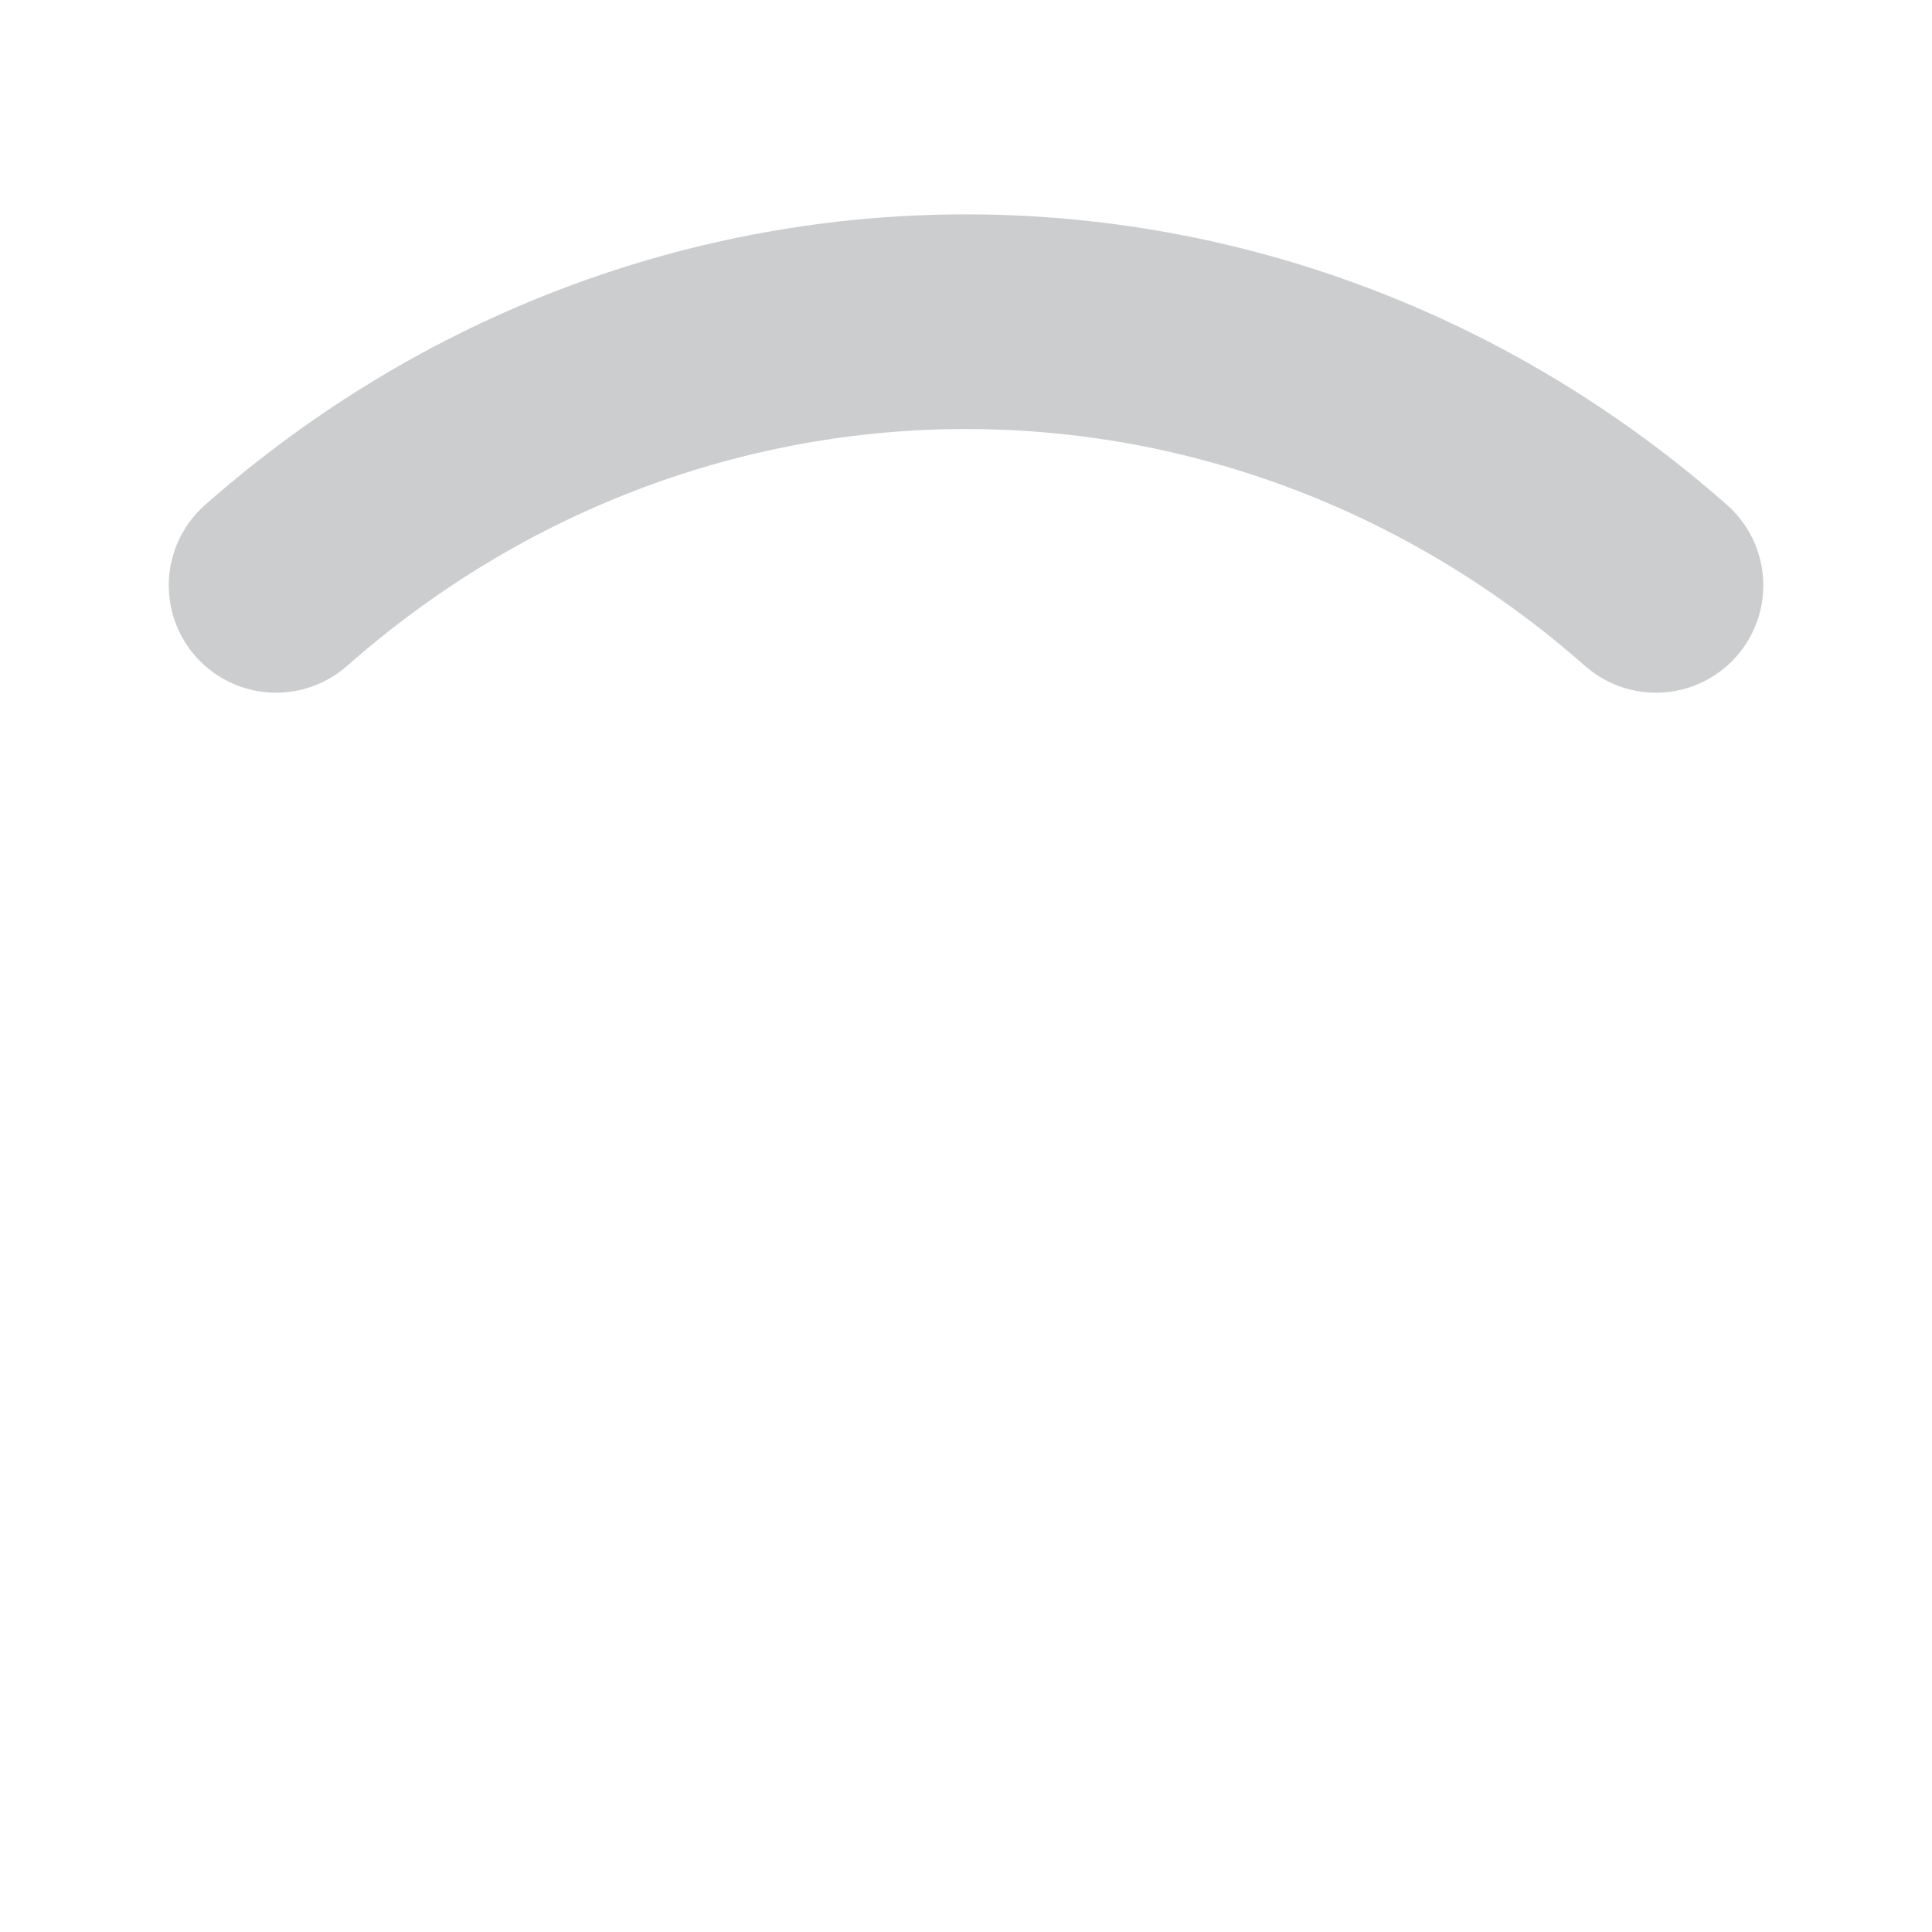
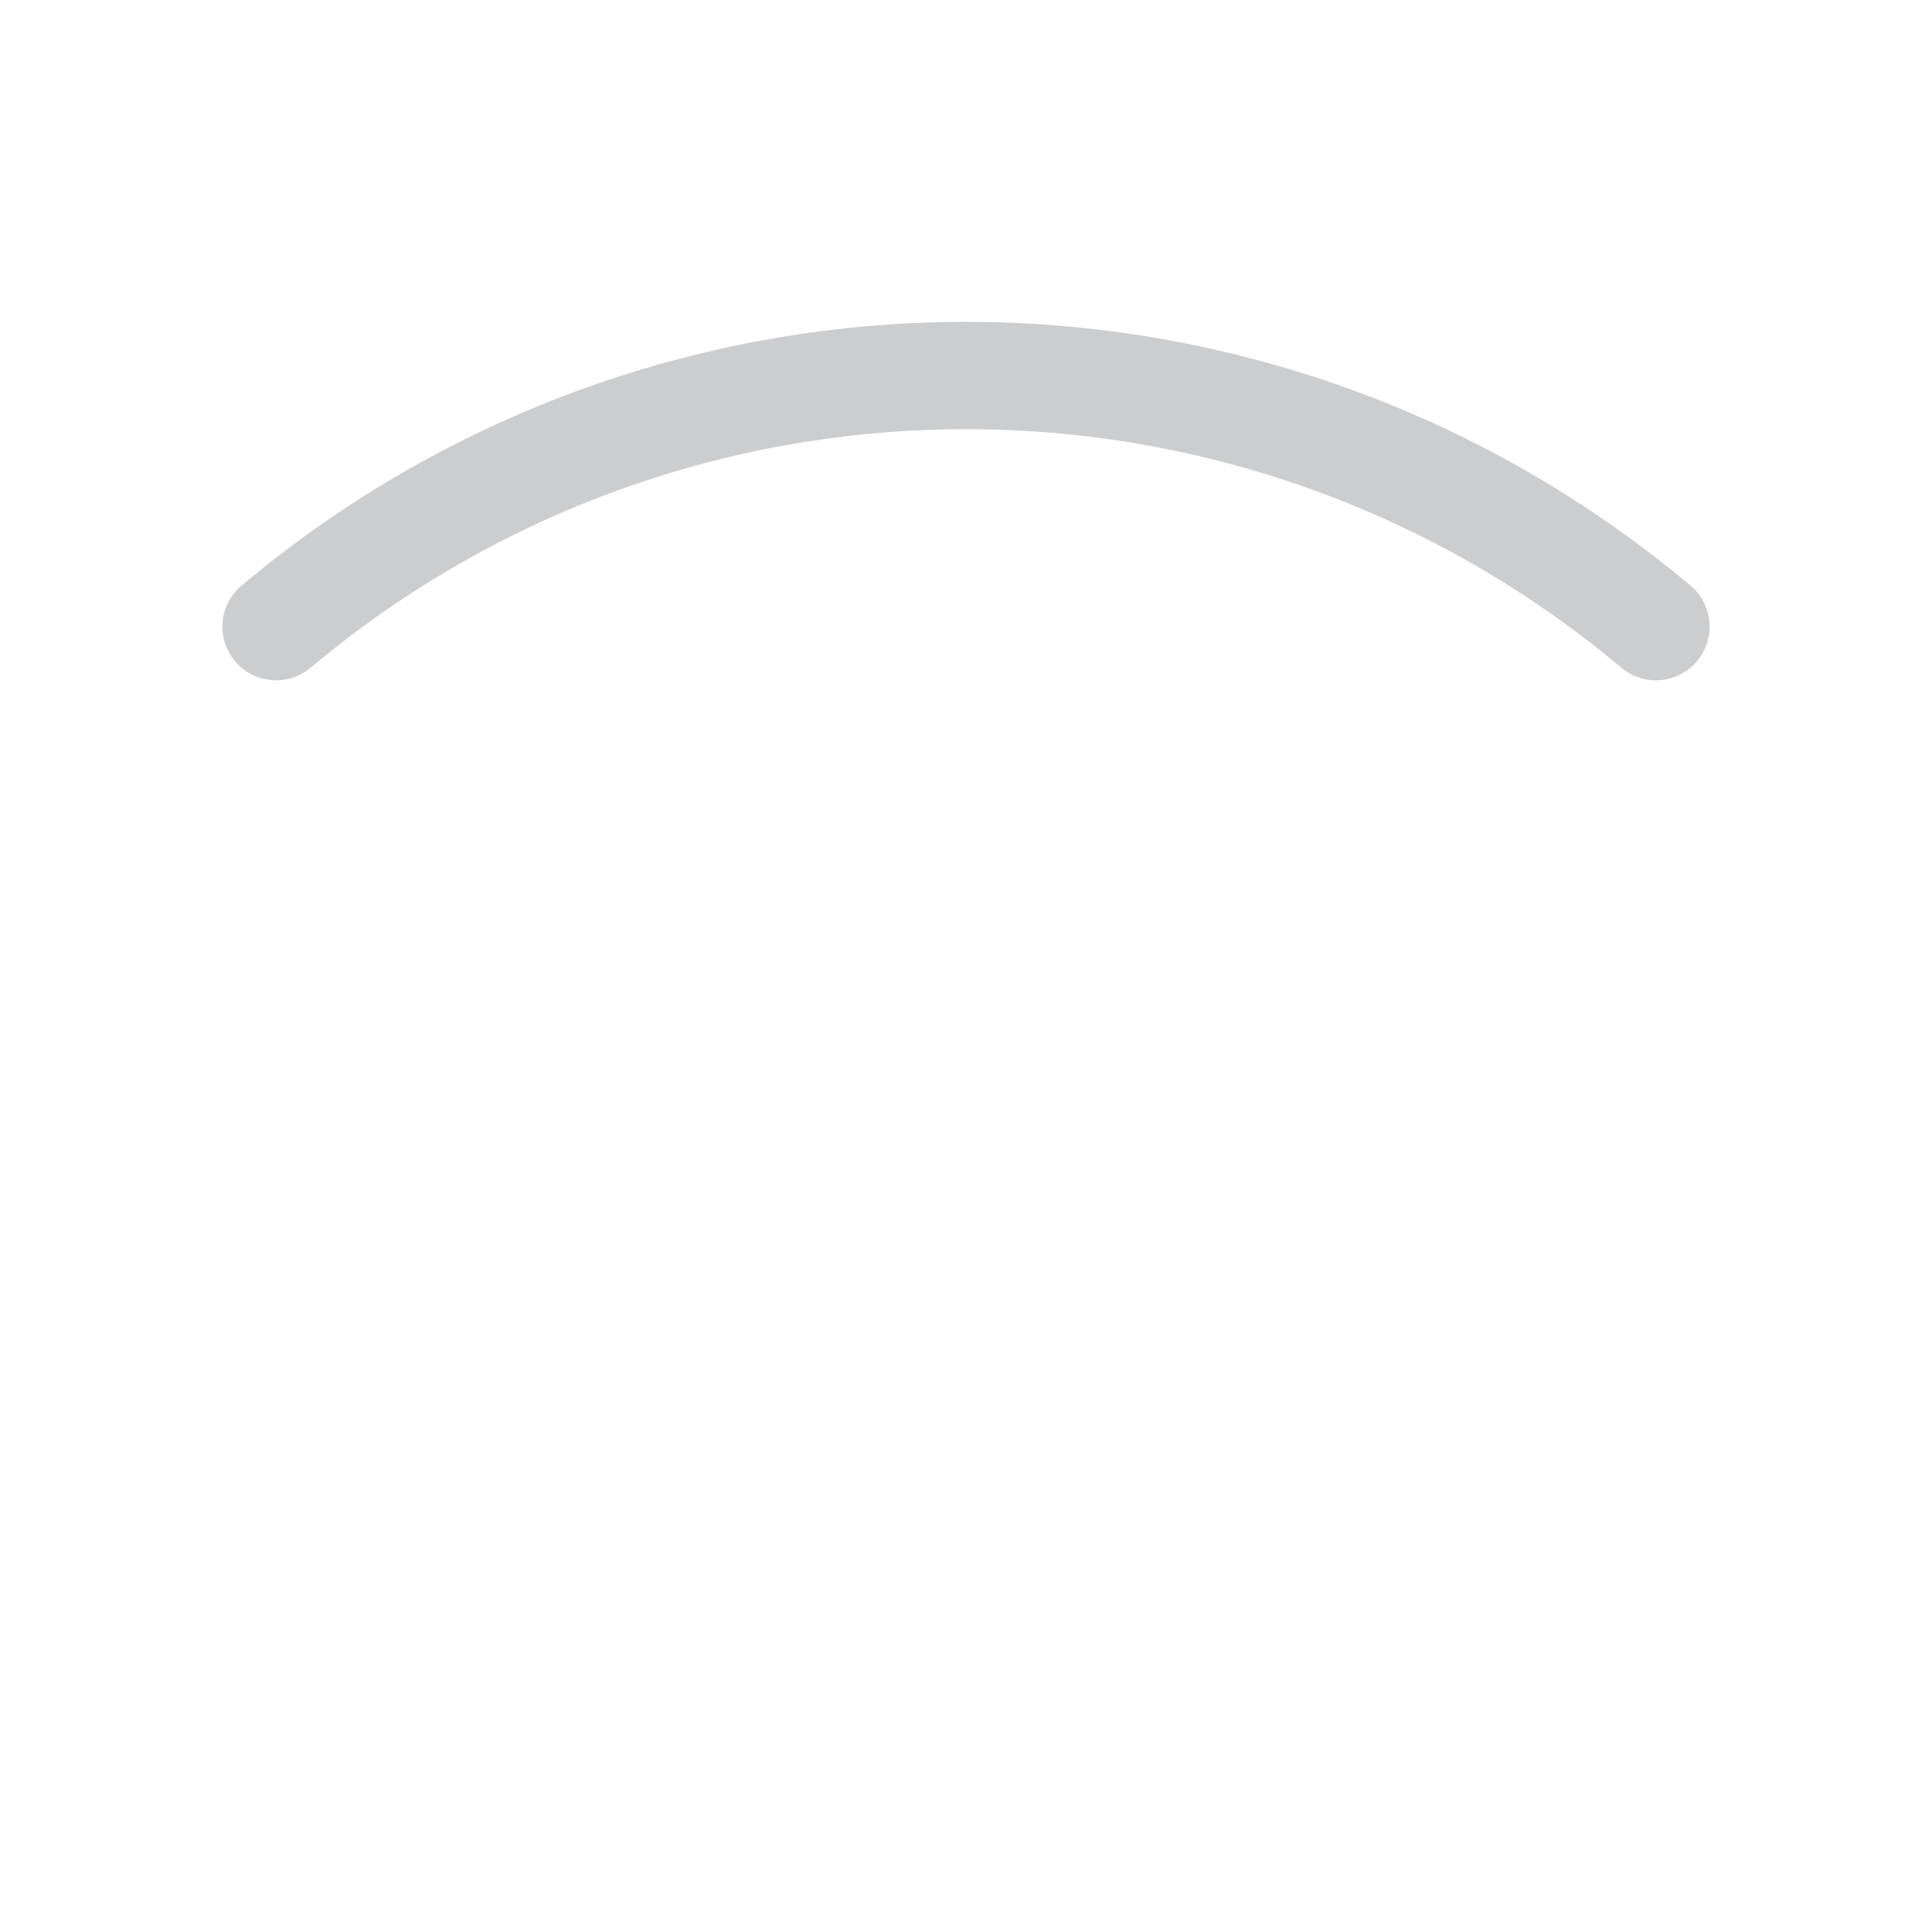
<svg xmlns="http://www.w3.org/2000/svg" width="18" height="18" version="1.1" viewBox="0 0 18 18" xml:space="preserve">
-   <path transform="matrix(1 0 0 1 2.5073 4.4968)" d="m0.065 0.957a10 10.5 0 0 1 12.856 1.2e-7" fill="none" stroke="#cccdcf" stroke-linecap="round" stroke-width="2" />
+   <path transform="translate(2,7.4984)" d="m0.572-1.66a10 10 0 0 1 12.856 3e-7" fill="none" stroke="#cccdcf" stroke-linecap="round" stroke-linejoin="bevel" style="paint-order:stroke fill markers" />
</svg>
